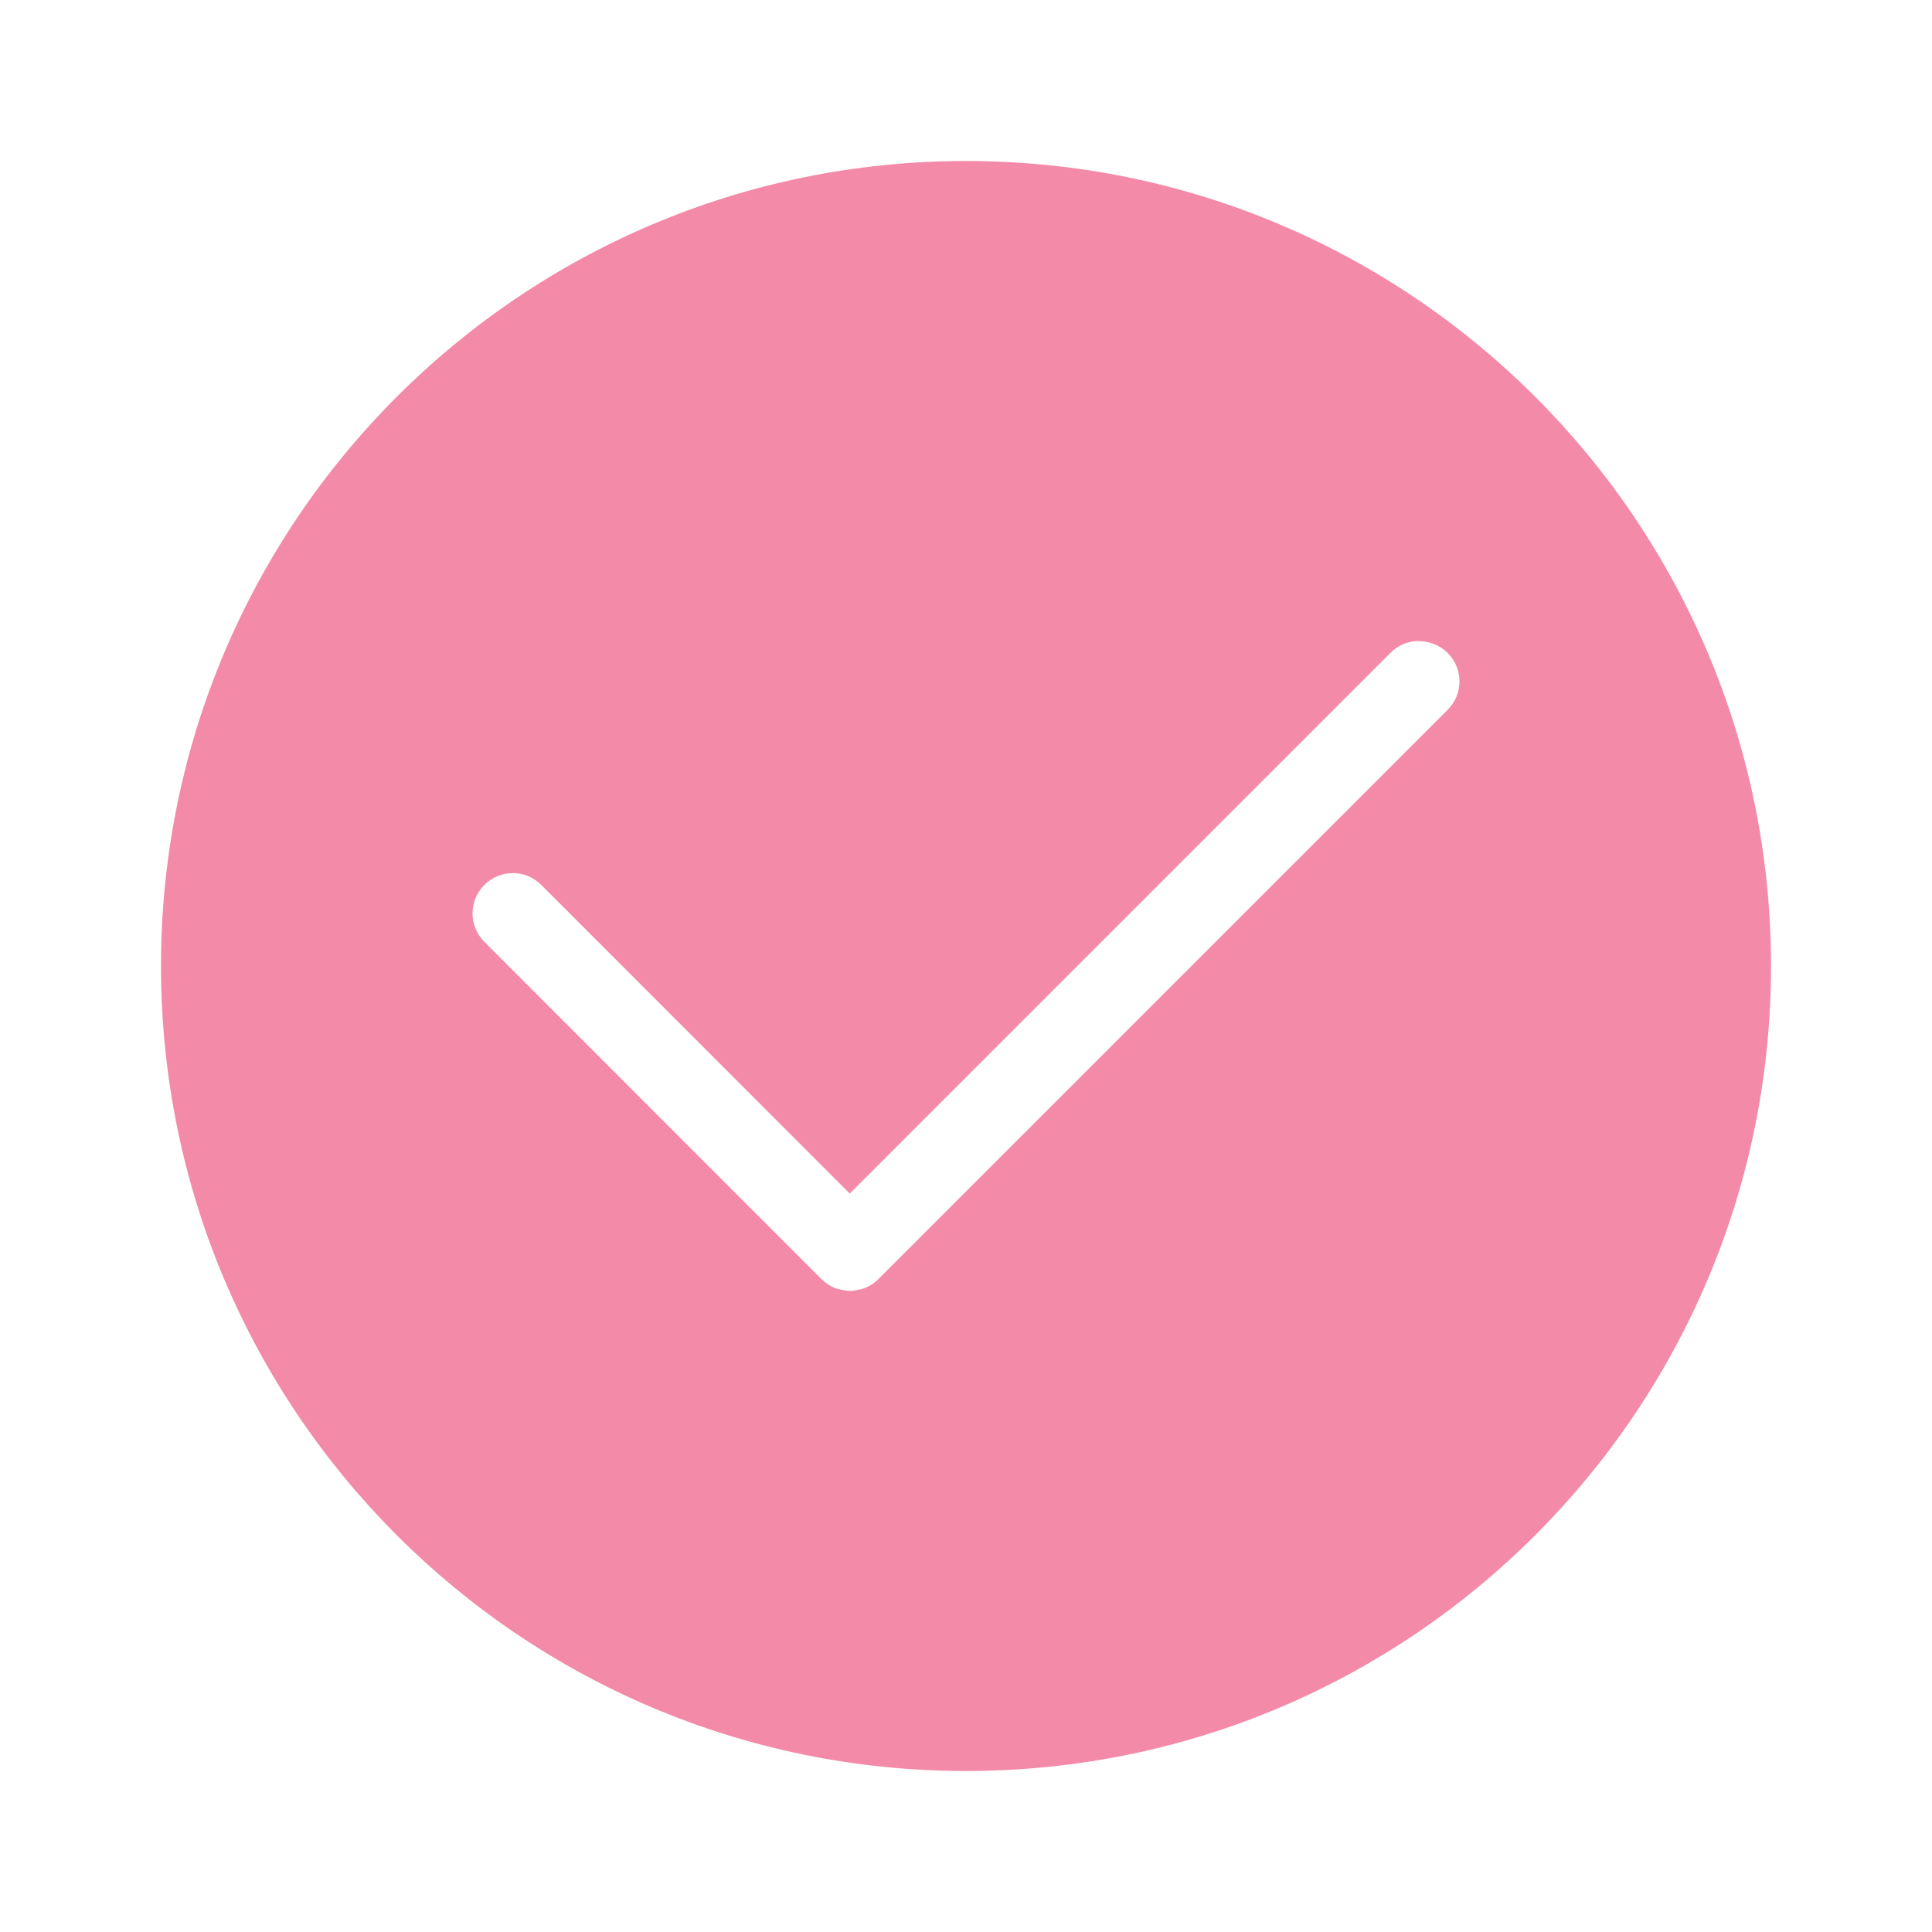
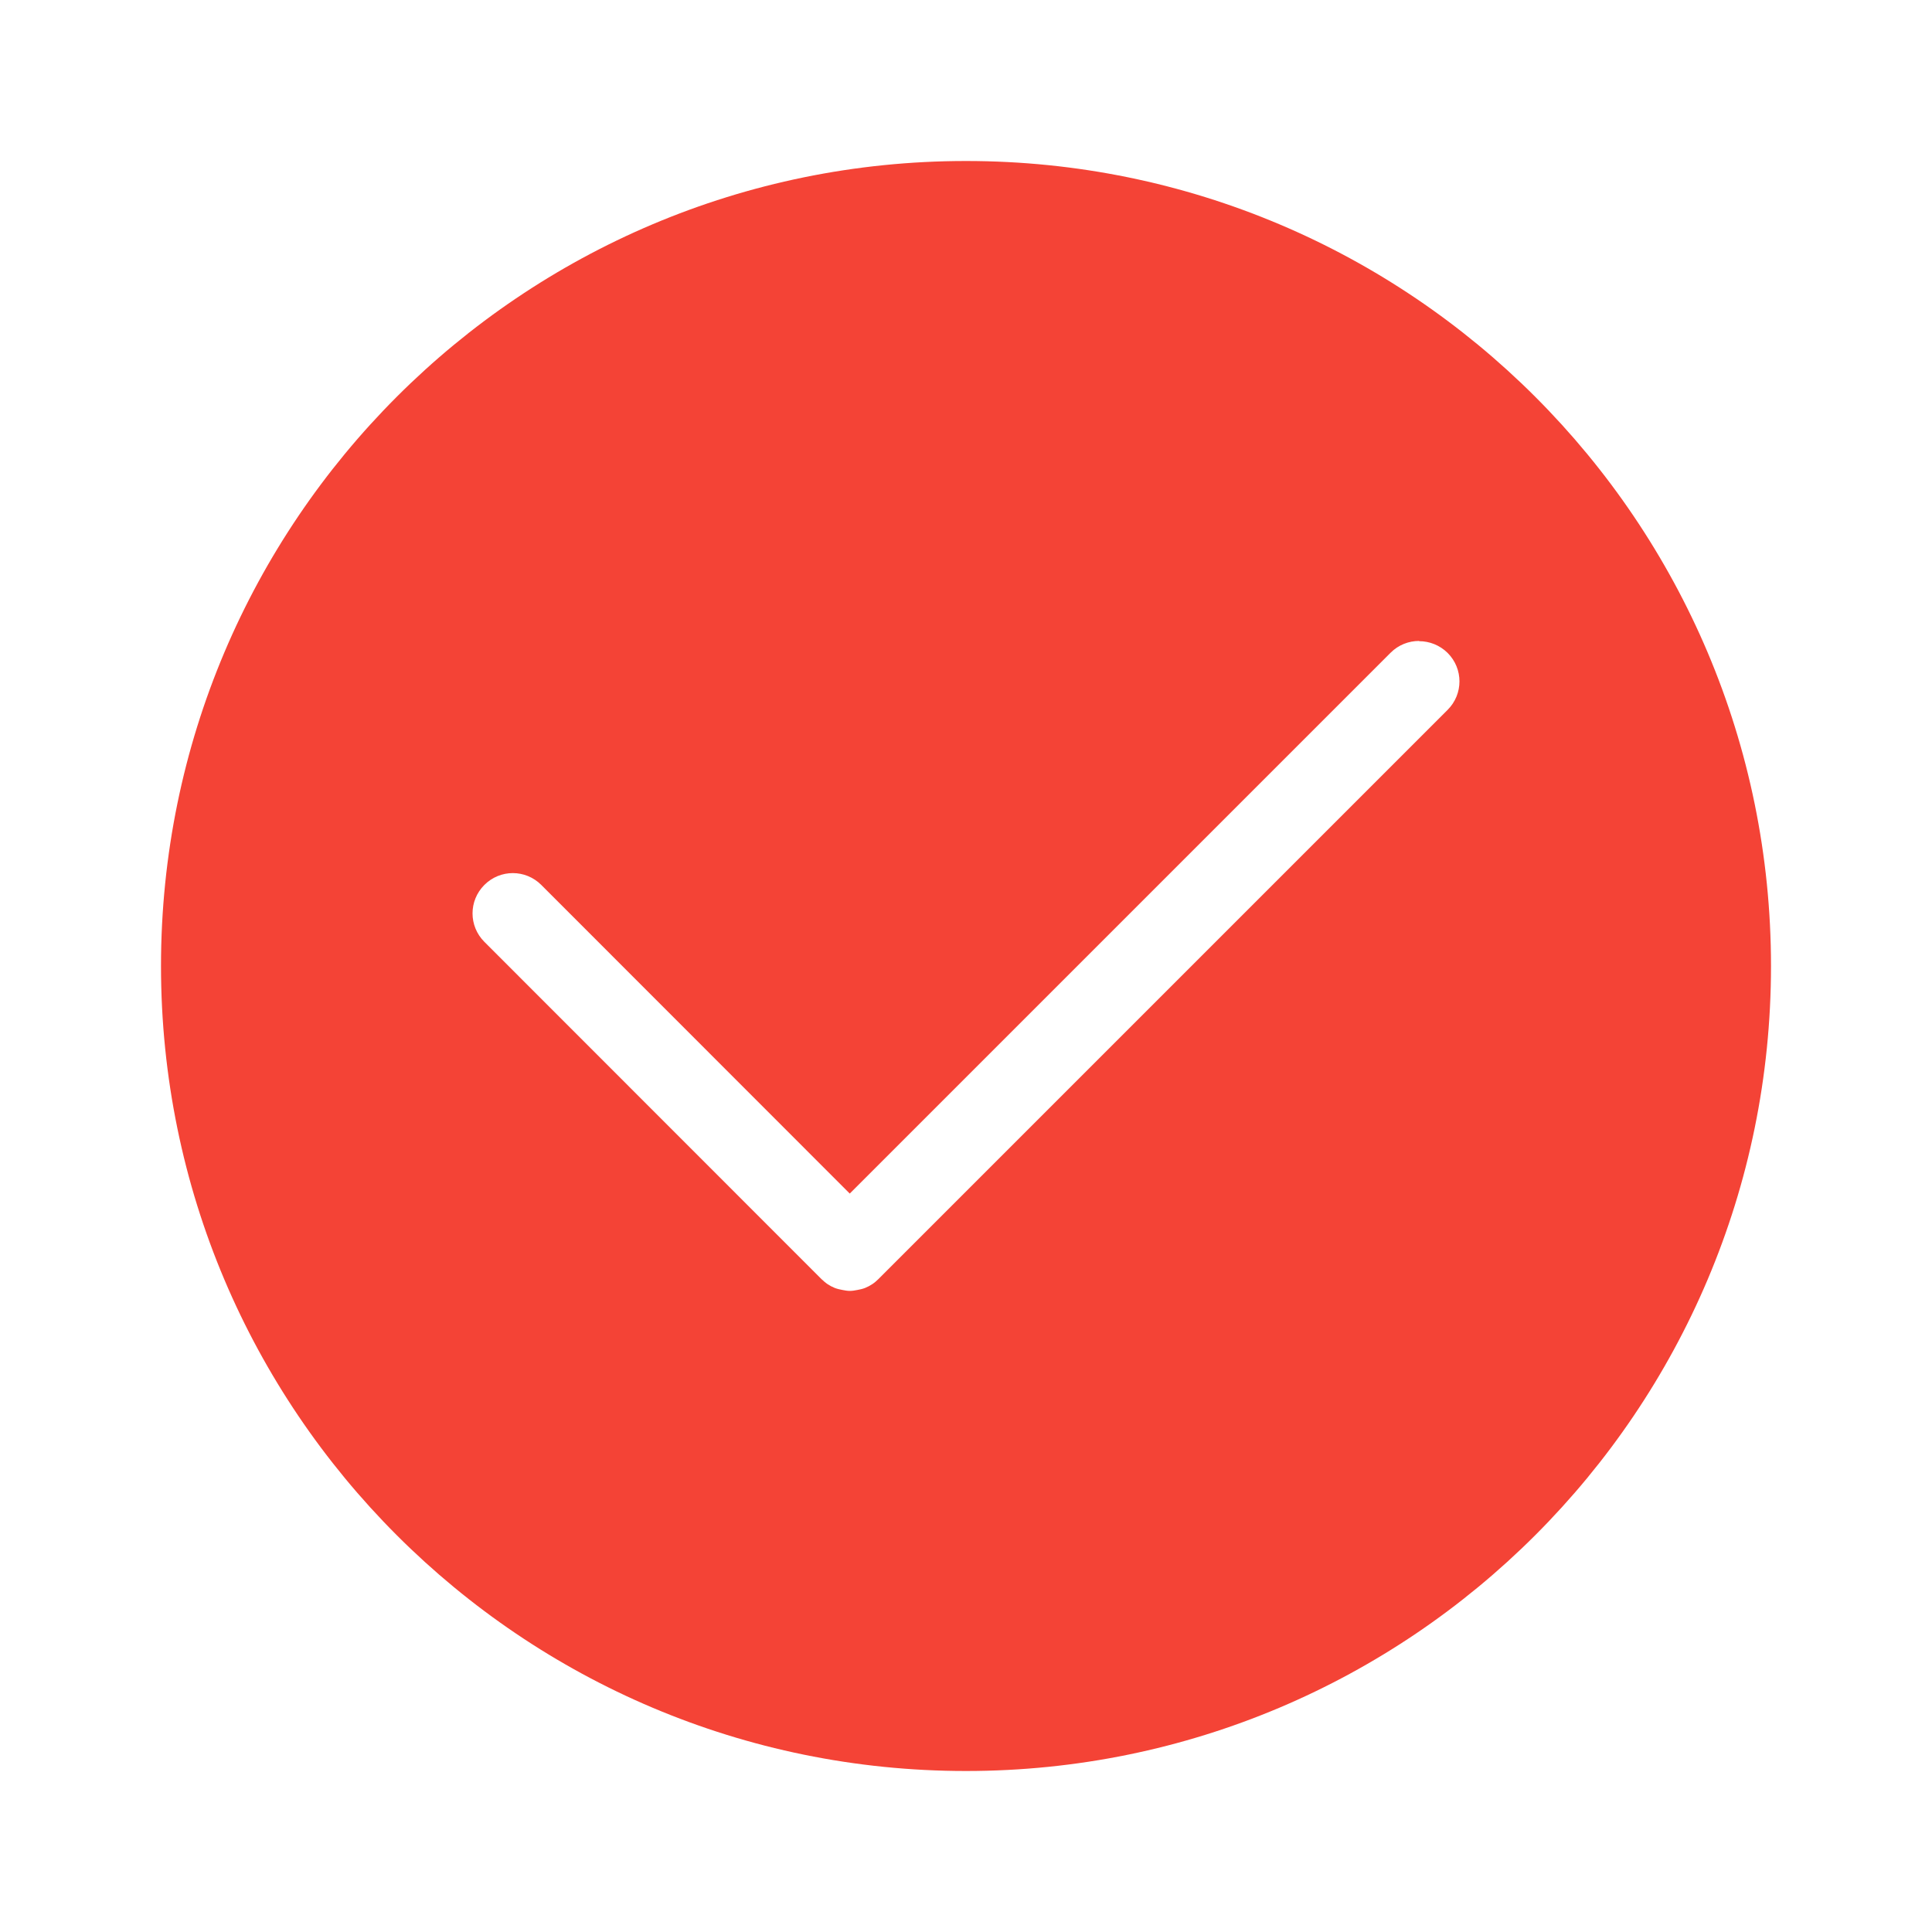
<svg xmlns="http://www.w3.org/2000/svg" width="24" height="24" version="1.1" viewBox="0 0 24 24">
-   <path d="m12 2a10 10 0 0 0-10 10 10 10 0 0 0 10 10 10 10 0 0 0 10-10 10 10 0 0 0-10-10zm5.629 5.963v0.002c0.128-4e-6 0.256 0.049 0.354 0.146 0.196 0.196 0.196 0.511 0 0.707l-7.072 7.072c-0.024 0.024-0.05 0.046-0.078 0.064-0.028 0.018-0.056 0.033-0.086 0.045-0.03 0.012-0.062 0.019-0.094 0.025-0.031 0.006-0.064 0.012-0.096 0.012-0.032 0-0.062-0.006-0.094-0.012-0.031-0.006-0.064-0.013-0.094-0.025-0.03-0.012-0.058-0.027-0.086-0.045-0.014-0.009-0.028-0.021-0.041-0.031-0.013-0.011-0.027-0.023-0.039-0.035l-4.186-4.188c-0.196-0.196-0.196-0.511 0-0.707 0.196-0.196 0.511-0.196 0.707 0l3.832 3.834 6.719-6.719c0.098-0.098 0.226-0.146 0.354-0.146z" fill="#f38ba8" />
+   <path d="m12 2a10 10 0 0 0-10 10 10 10 0 0 0 10 10 10 10 0 0 0 10-10 10 10 0 0 0-10-10zm5.629 5.963v0.002c0.128-4e-6 0.256 0.049 0.354 0.146 0.196 0.196 0.196 0.511 0 0.707l-7.072 7.072c-0.024 0.024-0.05 0.046-0.078 0.064-0.028 0.018-0.056 0.033-0.086 0.045-0.03 0.012-0.062 0.019-0.094 0.025-0.031 0.006-0.064 0.012-0.096 0.012-0.032 0-0.062-0.006-0.094-0.012-0.031-0.006-0.064-0.013-0.094-0.025-0.03-0.012-0.058-0.027-0.086-0.045-0.014-0.009-0.028-0.021-0.041-0.031-0.013-0.011-0.027-0.023-0.039-0.035l-4.186-4.188c-0.196-0.196-0.196-0.511 0-0.707 0.196-0.196 0.511-0.196 0.707 0l3.832 3.834 6.719-6.719c0.098-0.098 0.226-0.146 0.354-0.146z" fill="#f44336" />
</svg>
